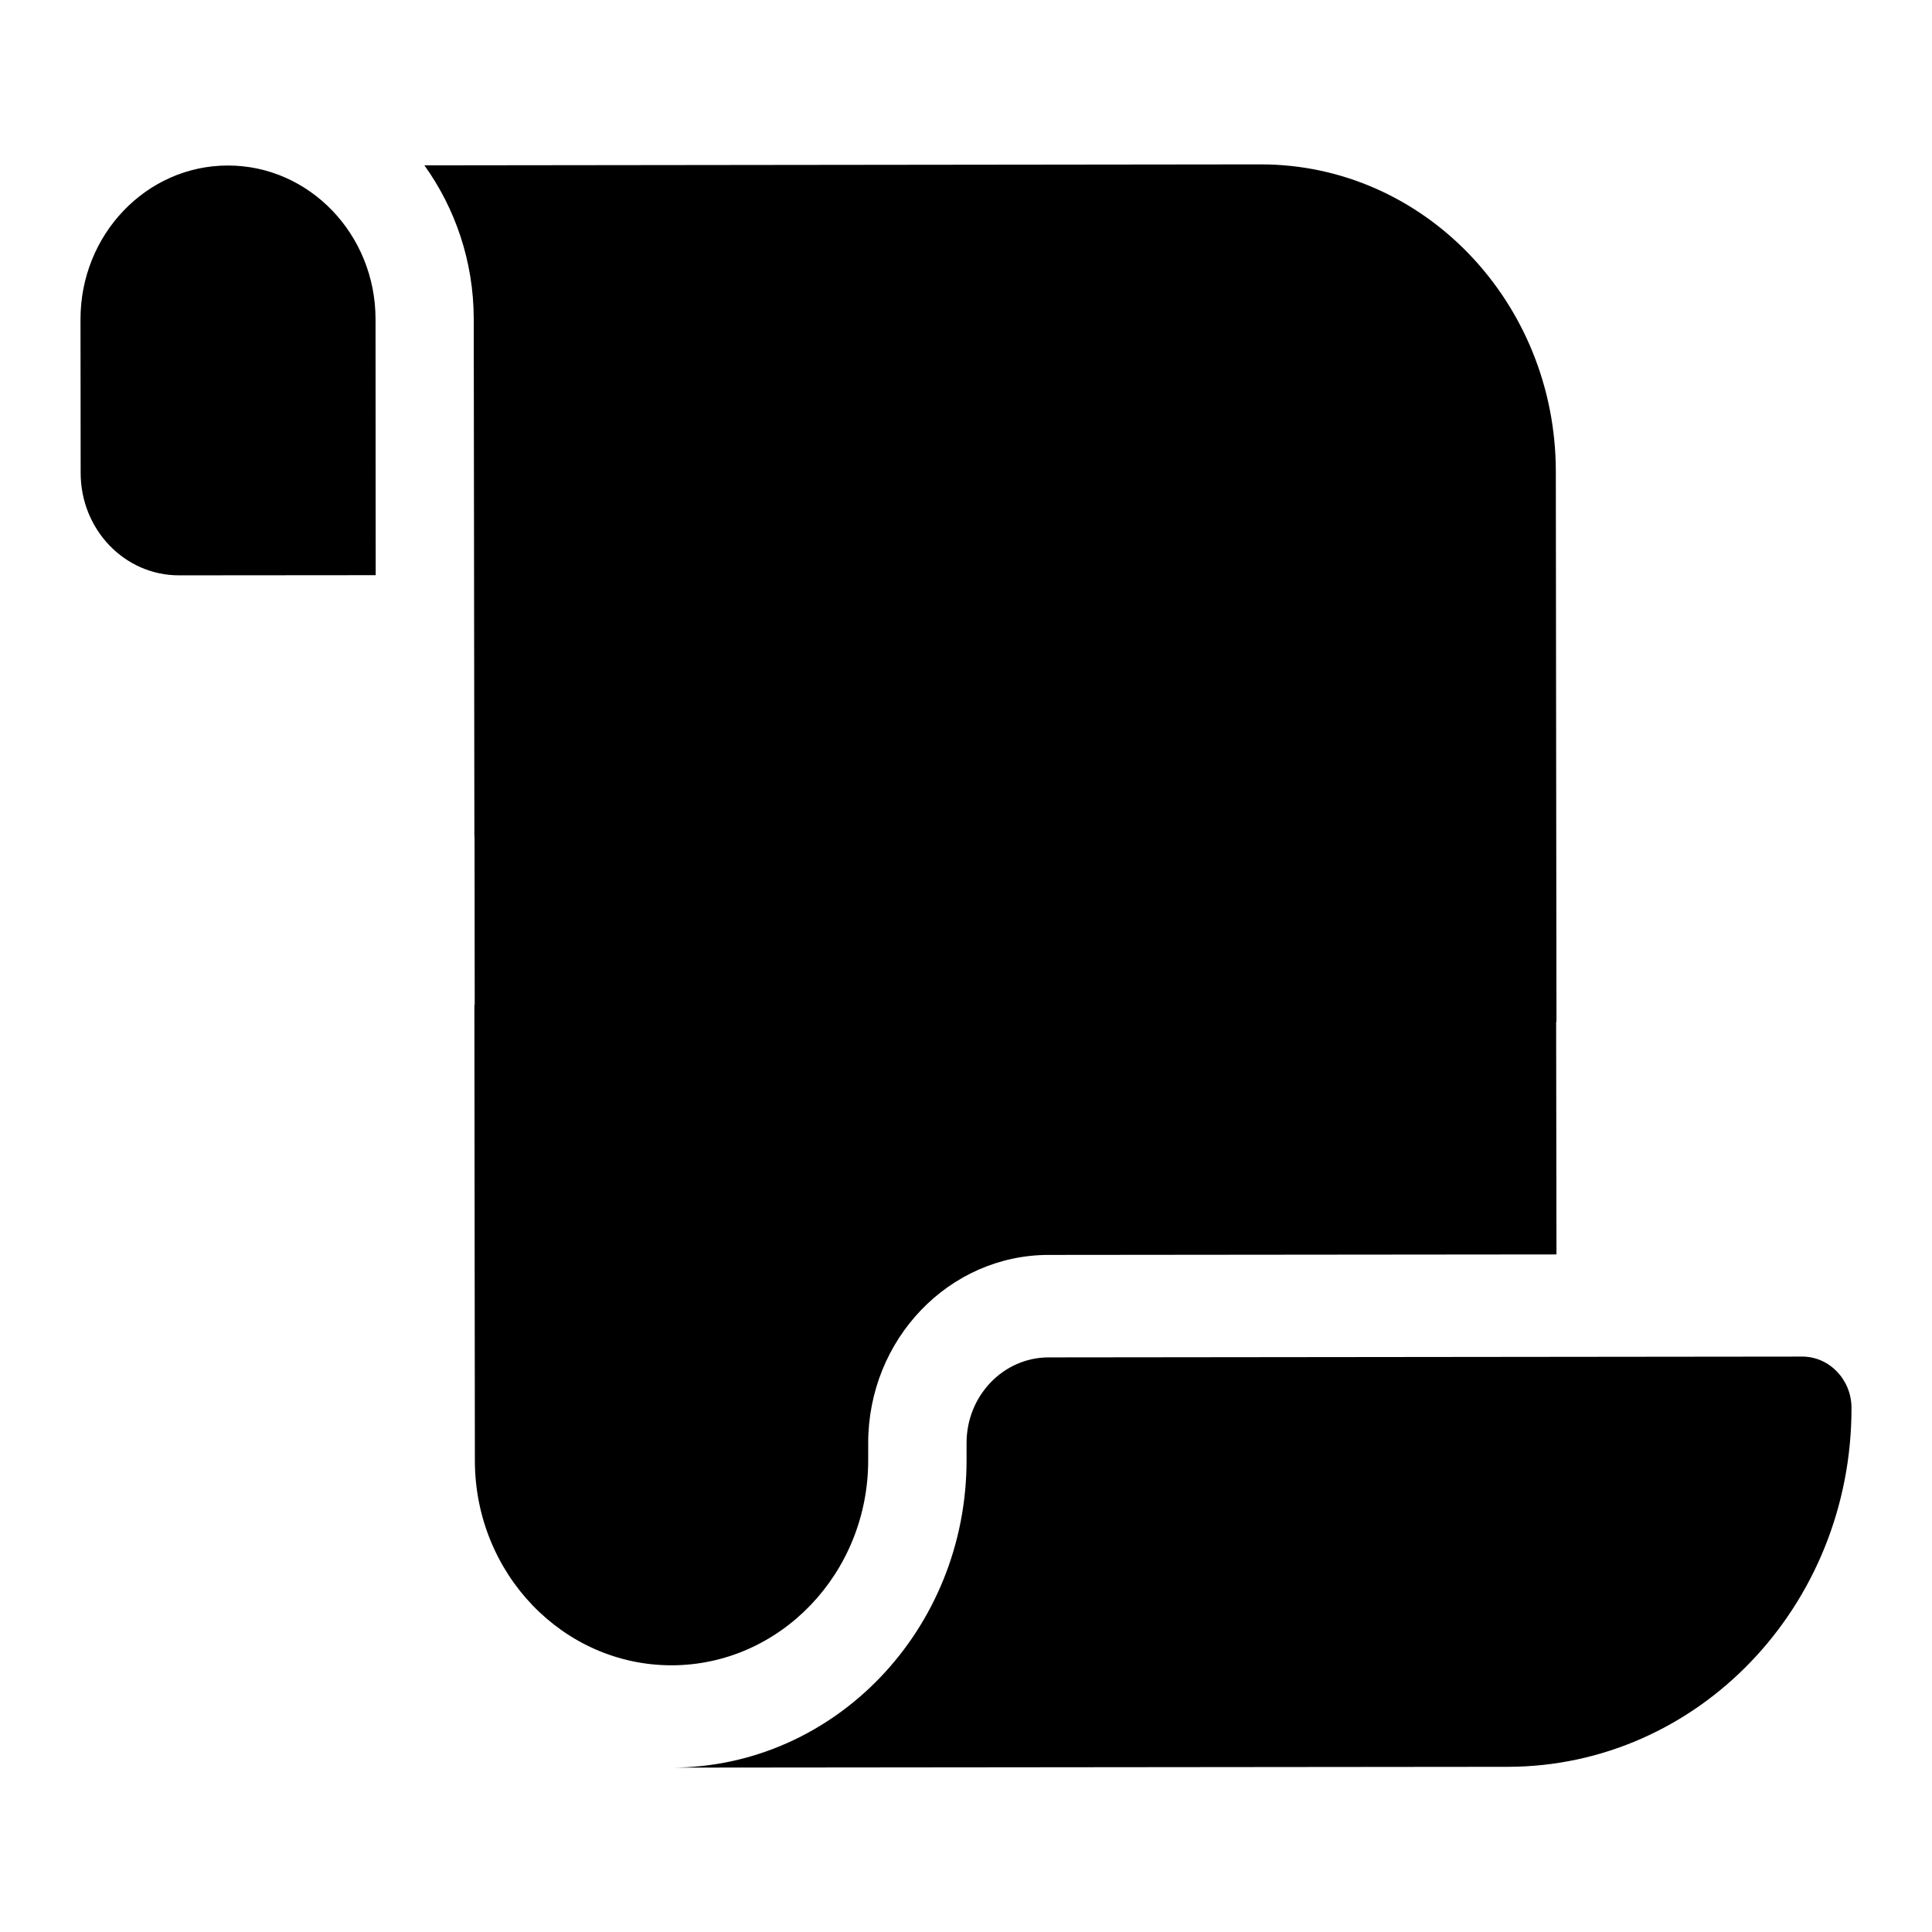
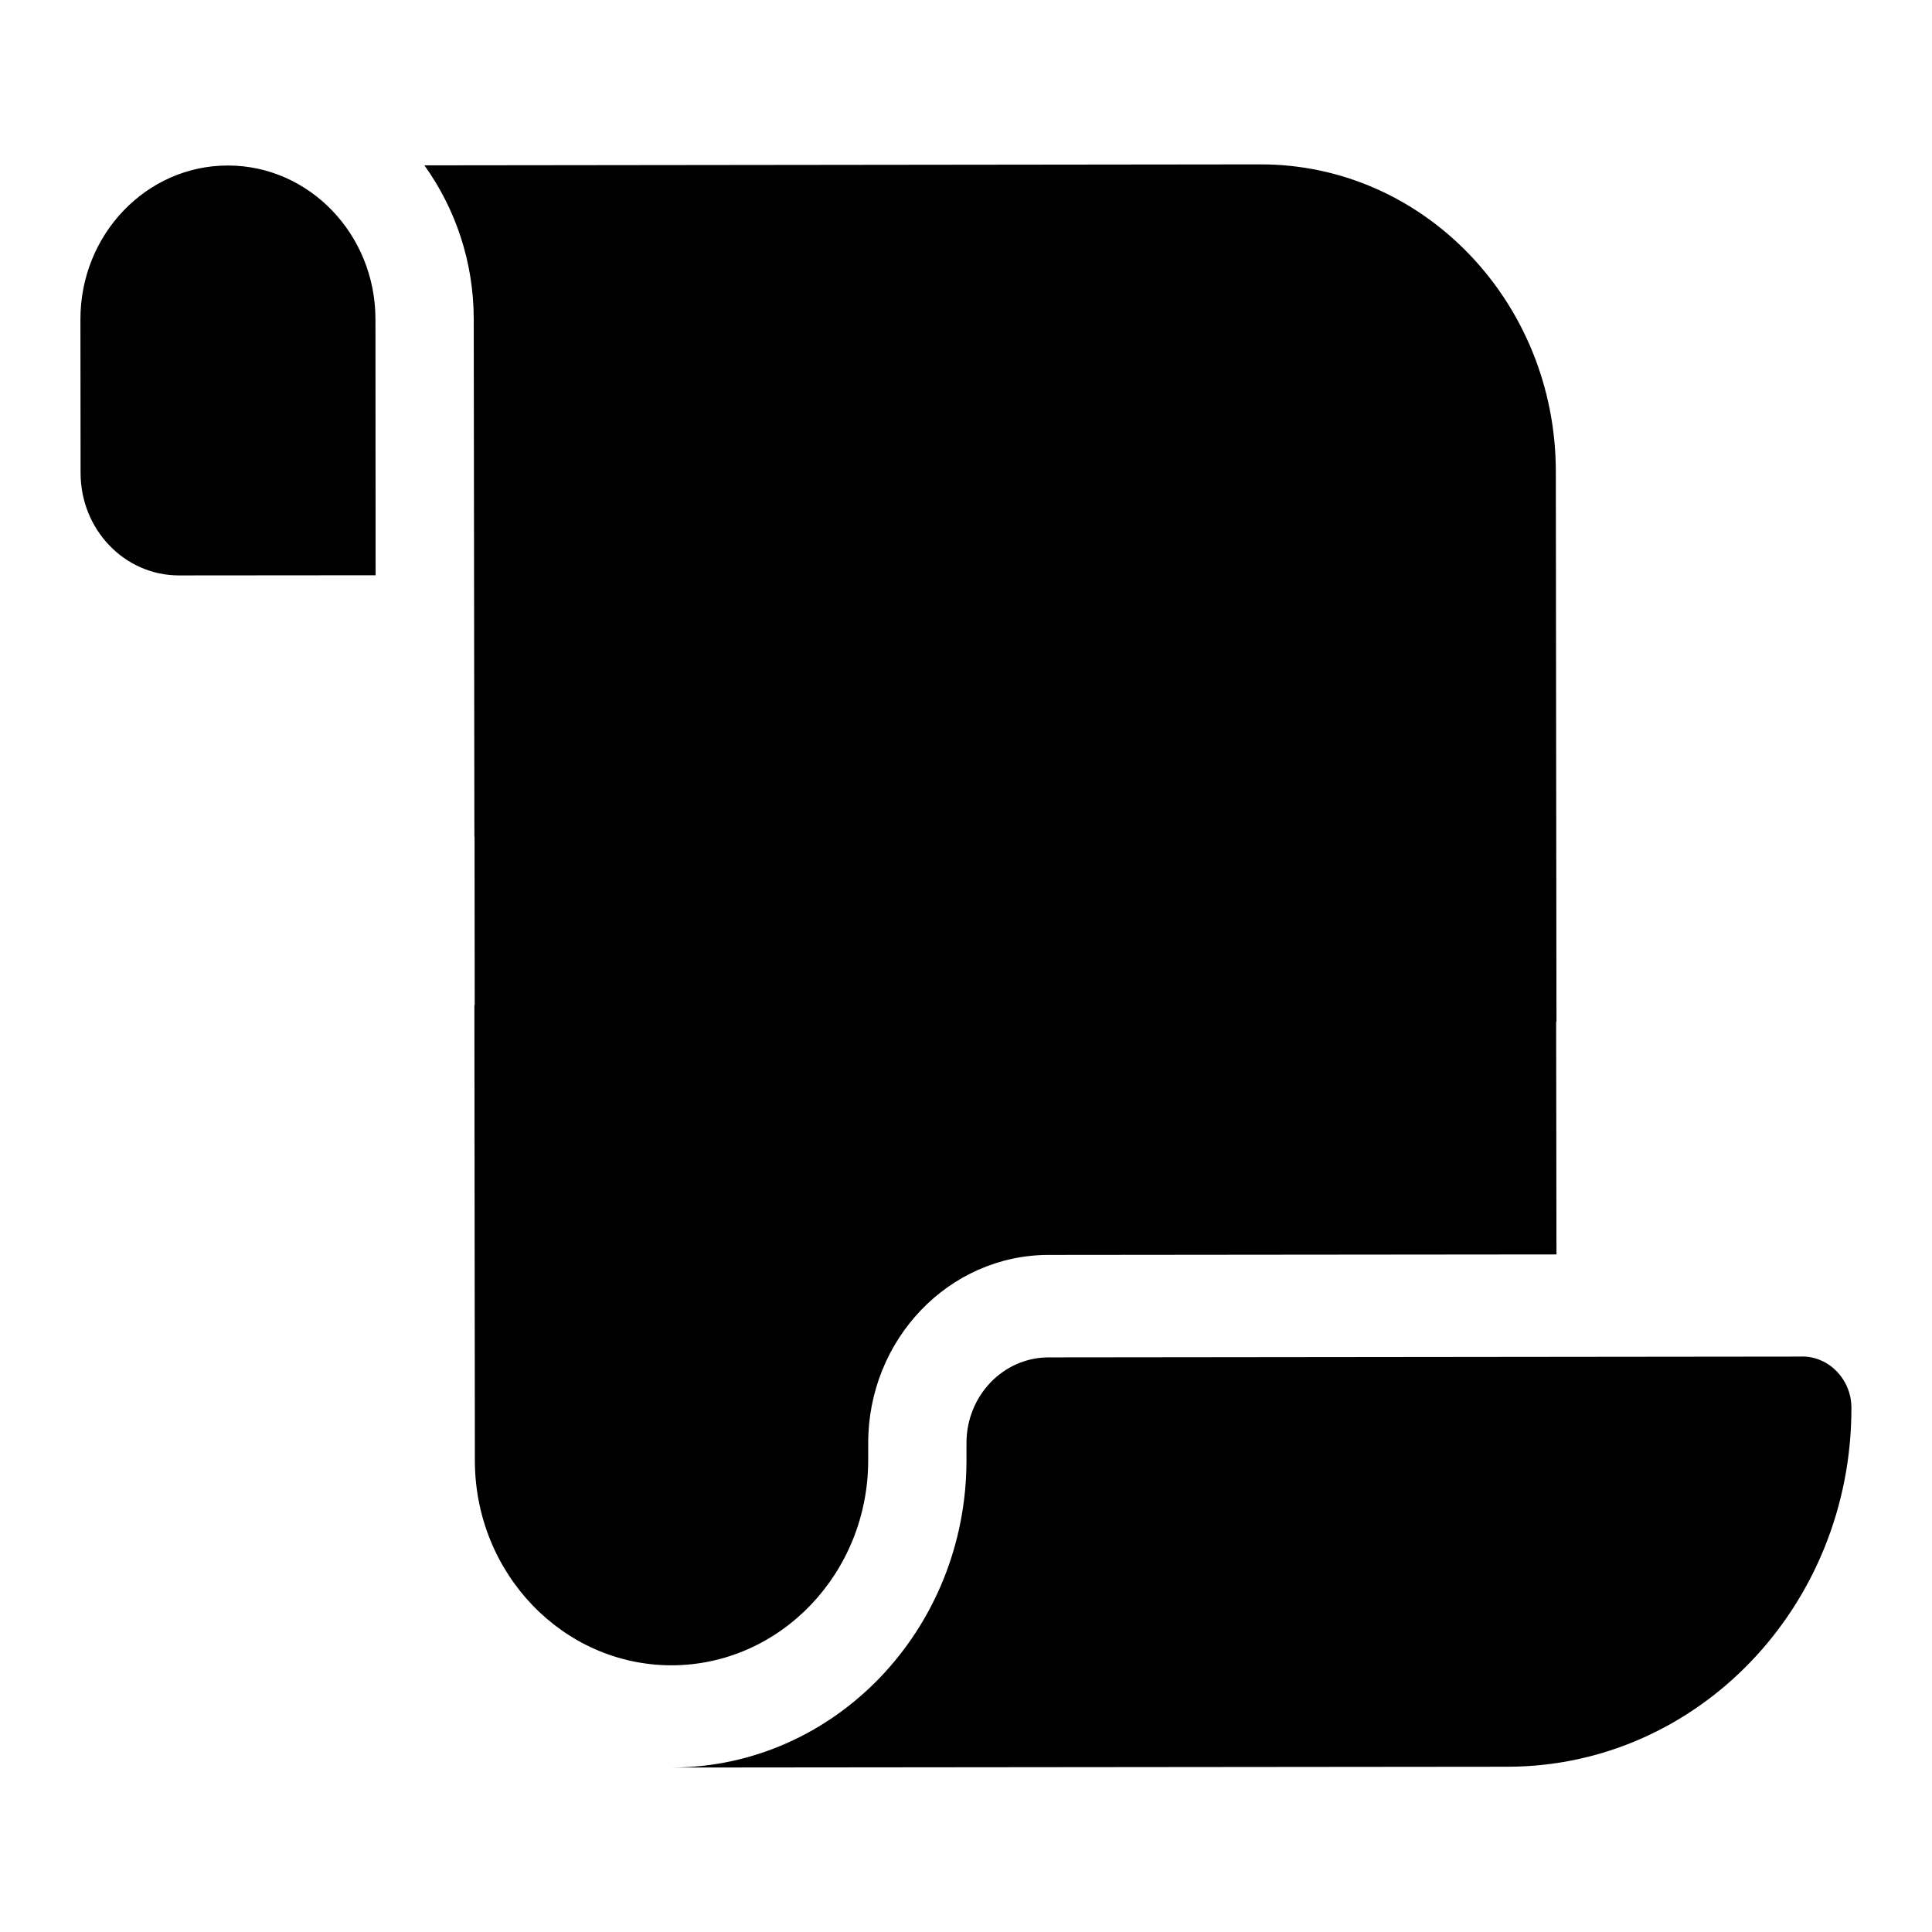
- <svg xmlns="http://www.w3.org/2000/svg" viewBox="0 0 24 24" version="1.1" id="svg1">
-   <defs id="defs1" />
-   <path id="path1" style="stroke-width:1" d="M 15.658,2.042 5.272,2.054 c 0.382,0.533 0.612,1.192 0.613,1.908 l 0.008,6.431 h 0.002 l 0.002,2.09 h -0.004 l 0.006,5.661 c 0.001,1.404 1.097,2.544 2.445,2.543 1.348,-0.002 2.442,-1.145 2.441,-2.549 v -0.21 c -0.001,-1.289 1.002,-2.337 2.239,-2.339 l 6.311,-0.006 -0.004,-2.89 h 0.004 l -0.004,-3.398 -0.004,-3.439 C 19.325,3.748 17.682,2.039 15.658,2.042 Z M 2.83,2.056 C 1.818,2.057 0.999,2.914 1,3.968 l 0.002,1.908 c 7.199e-4,0.704 0.547,1.272 1.222,1.271 l 2.443,-0.002 -0.002,-3.182 C 4.664,2.91 3.841,2.055 2.83,2.056 Z m 19.559,14.796 -9.363,0.01 c -0.561,5.97e-4 -1.019,0.475 -1.019,1.063 v 0.21 c 0.002,2.108 -1.638,3.82 -3.661,3.823 l 10.384,-0.01 c 2.363,-0.003 4.273,-1.997 4.27,-4.459 -3.68e-4,-0.35 -0.275,-0.637 -0.611,-0.637 z" />
+ <svg xmlns="http://www.w3.org/2000/svg" id="svg1" version="1.1" viewBox="0 0 24 24">
+   <path id="path1" d="m15.658 2.042-10.386 0.012c0.382 0.533 0.612 1.192 0.613 1.908l0.008 6.431h0.002l0.002 2.09h-0.004l0.006 5.661c0.001 1.404 1.097 2.544 2.445 2.543 1.348-0.002 2.442-1.145 2.441-2.549v-0.21c-0.001-1.289 1.002-2.337 2.239-2.339l6.311-0.006-0.004-2.89h0.004l-0.004-3.398-0.004-3.439c-0.002-2.108-1.646-3.817-3.669-3.814zm-12.829 0.014c-1.012 0.001-1.831 0.858-1.83 1.912l0.002 1.908c7.199e-4 0.704 0.547 1.272 1.222 1.272l2.443-0.002-0.002-3.182c-0.001-1.054-0.824-1.909-1.835-1.908zm19.559 14.796-9.363 0.01c-0.561 5.97e-4 -1.019 0.475-1.019 1.063v0.21c0.002 2.108-1.638 3.82-3.661 3.822l10.384-0.01c2.363-0.003 4.273-1.997 4.27-4.459-3.68e-4 -0.35-0.275-0.637-0.611-0.637z" />
</svg>
